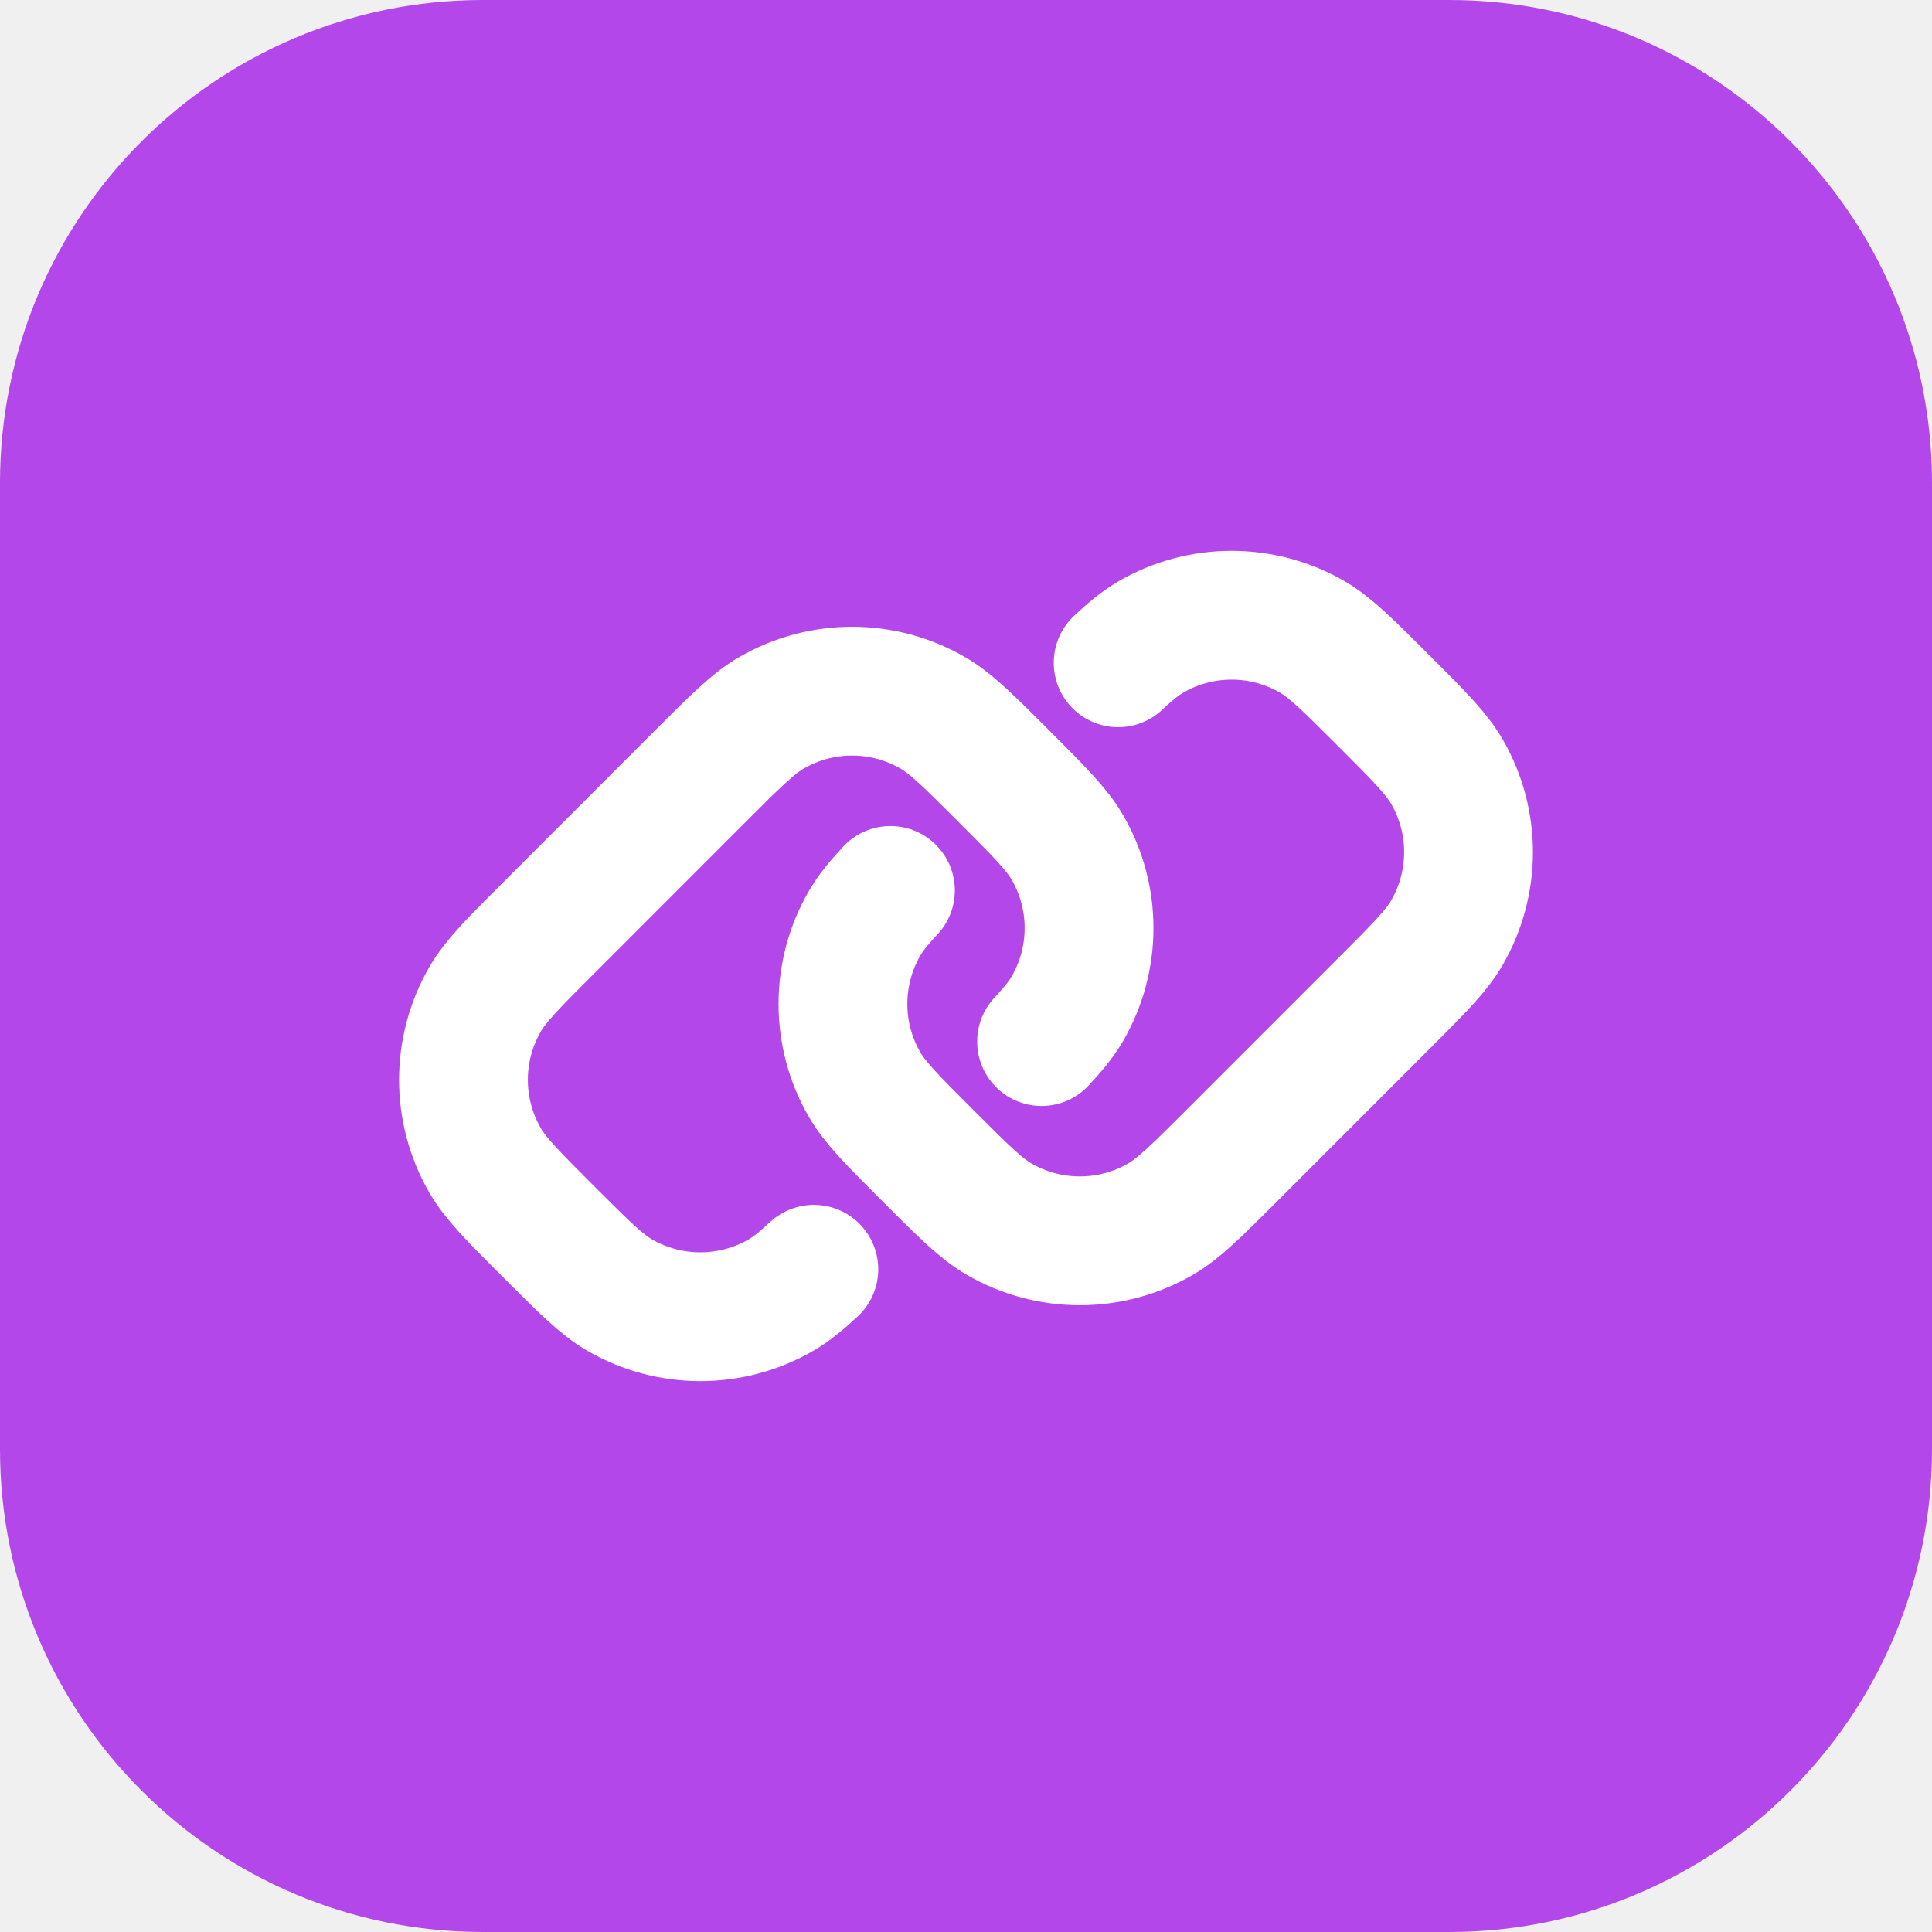
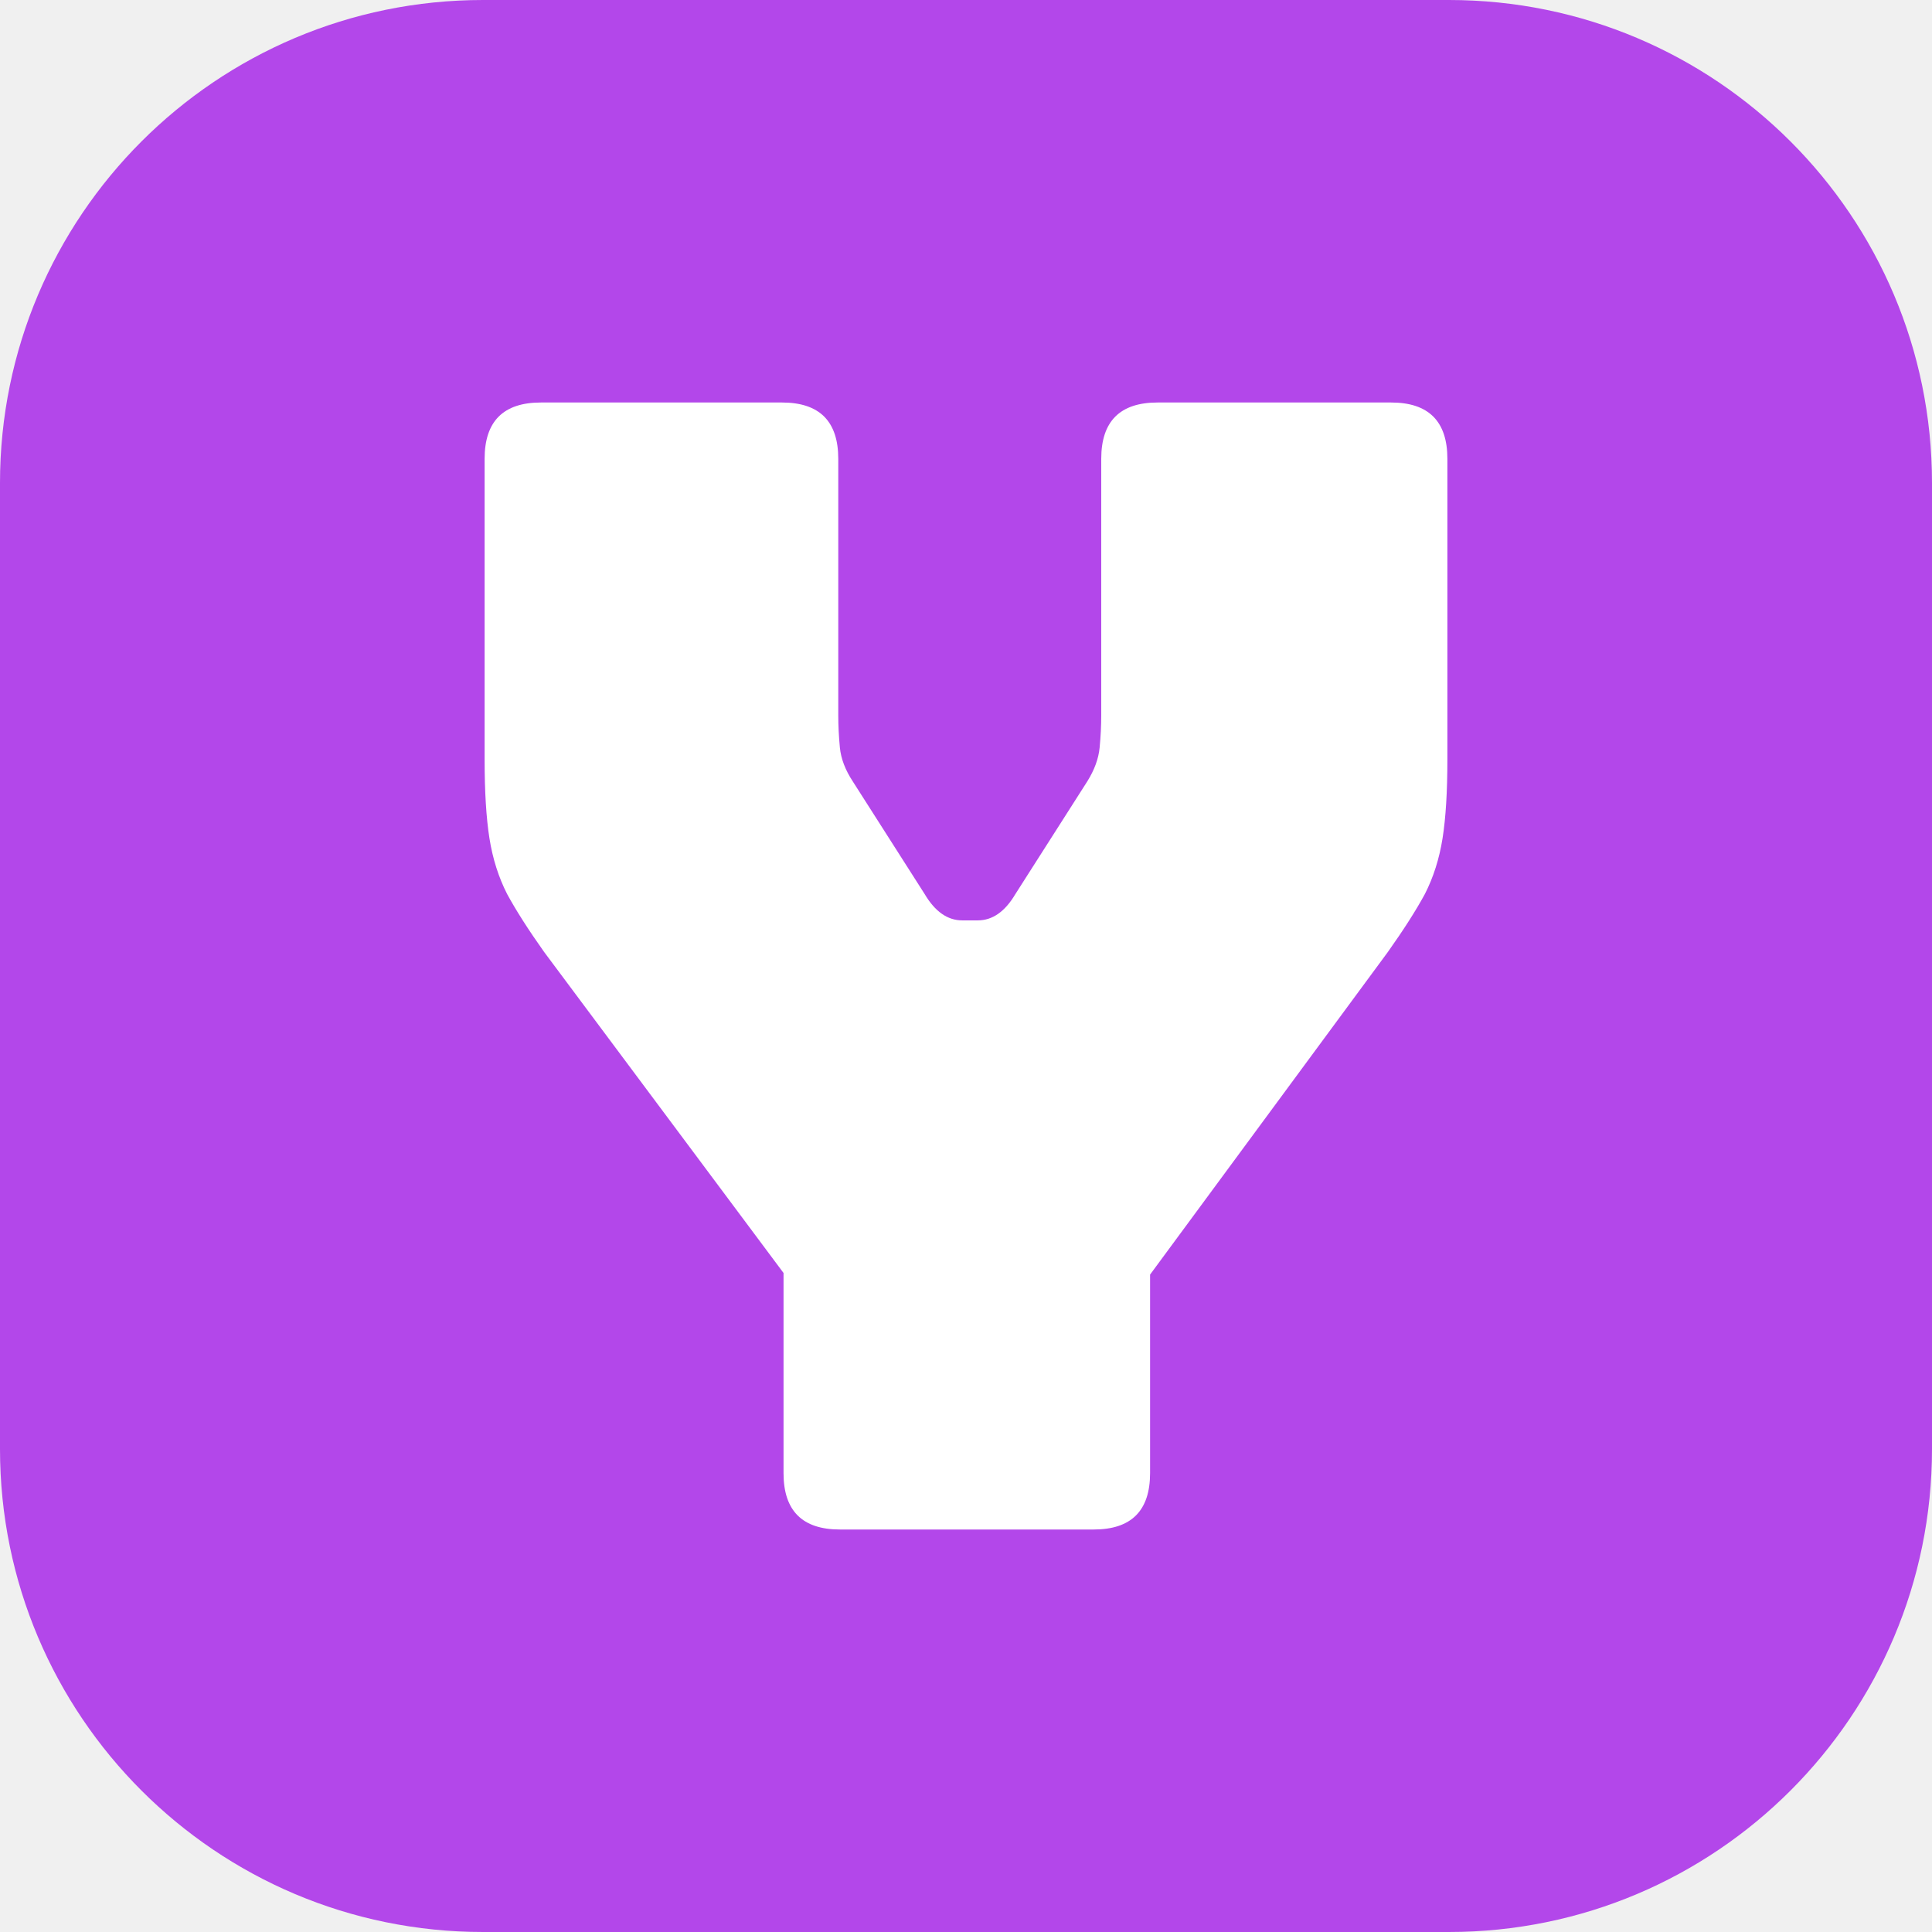
<svg xmlns="http://www.w3.org/2000/svg" viewBox="0 0 36 36">
  <rect width="36" height="36" rx="9" fill="#B347EA" />
-   <g transform="translate(6 6)">
-     <path d="M9.165 17.651C8.925 17.874 8.74 18.024 8.55 18.134C7.622 18.669 6.478 18.669 5.55 18.134C5.208 17.936 4.879 17.607 4.222 16.95C3.564 16.292 3.235 15.963 3.038 15.621C2.502 14.693 2.502 13.55 3.038 12.621C3.235 12.279 3.564 11.95 4.222 11.293L7.05 8.464C7.708 7.807 8.036 7.478 8.378 7.281C9.307 6.745 10.45 6.745 11.378 7.281C11.72 7.478 12.049 7.807 12.707 8.464C13.364 9.122 13.693 9.451 13.891 9.793C14.427 10.721 14.427 11.865 13.891 12.793C13.781 12.982 13.631 13.168 13.408 13.408M10.592 10.592C10.368 10.832 10.218 11.018 10.109 11.207C9.573 12.135 9.573 13.279 10.109 14.207C10.306 14.549 10.635 14.878 11.293 15.536C11.95 16.193 12.279 16.522 12.621 16.719C13.549 17.255 14.693 17.255 15.621 16.719C15.963 16.522 16.292 16.193 16.95 15.536L19.778 12.707C20.436 12.05 20.764 11.721 20.962 11.379C21.498 10.45 21.498 9.307 20.962 8.379C20.764 8.037 20.436 7.708 19.778 7.05C19.12 6.393 18.791 6.064 18.45 5.866C17.521 5.33 16.378 5.33 15.45 5.866C15.26 5.976 15.074 6.126 14.835 6.35" stroke="white" stroke-width="2.4" stroke-linecap="round" fill="none" />
-   </g>
+   <path fill="#fff" d="M20.38 28.5H15.65Q14.6 28.5 14.6 27.45V23.72L10.14 17.74Q9.7 17.12 9.45 16.66Q9.21 16.19 9.12 15.62Q9.03 15.05 9.03 14.15V8.55Q9.03 7.5 10.08 7.5H14.57Q15.62 7.5 15.62 8.55V13.33Q15.62 13.62 15.65 13.93Q15.68 14.24 15.89 14.56L17.23 16.66Q17.52 17.15 17.93 17.15H18.22Q18.63 17.15 18.92 16.66L20.26 14.56Q20.46 14.24 20.49 13.93Q20.52 13.62 20.52 13.33V8.55Q20.52 7.5 21.57 7.5H25.92Q26.97 7.5 26.97 8.55V14.15Q26.97 15.05 26.88 15.62Q26.79 16.19 26.55 16.66Q26.3 17.12 25.86 17.74L21.43 23.75V27.45Q21.43 28.5 20.38 28.5Z" />
</svg>
